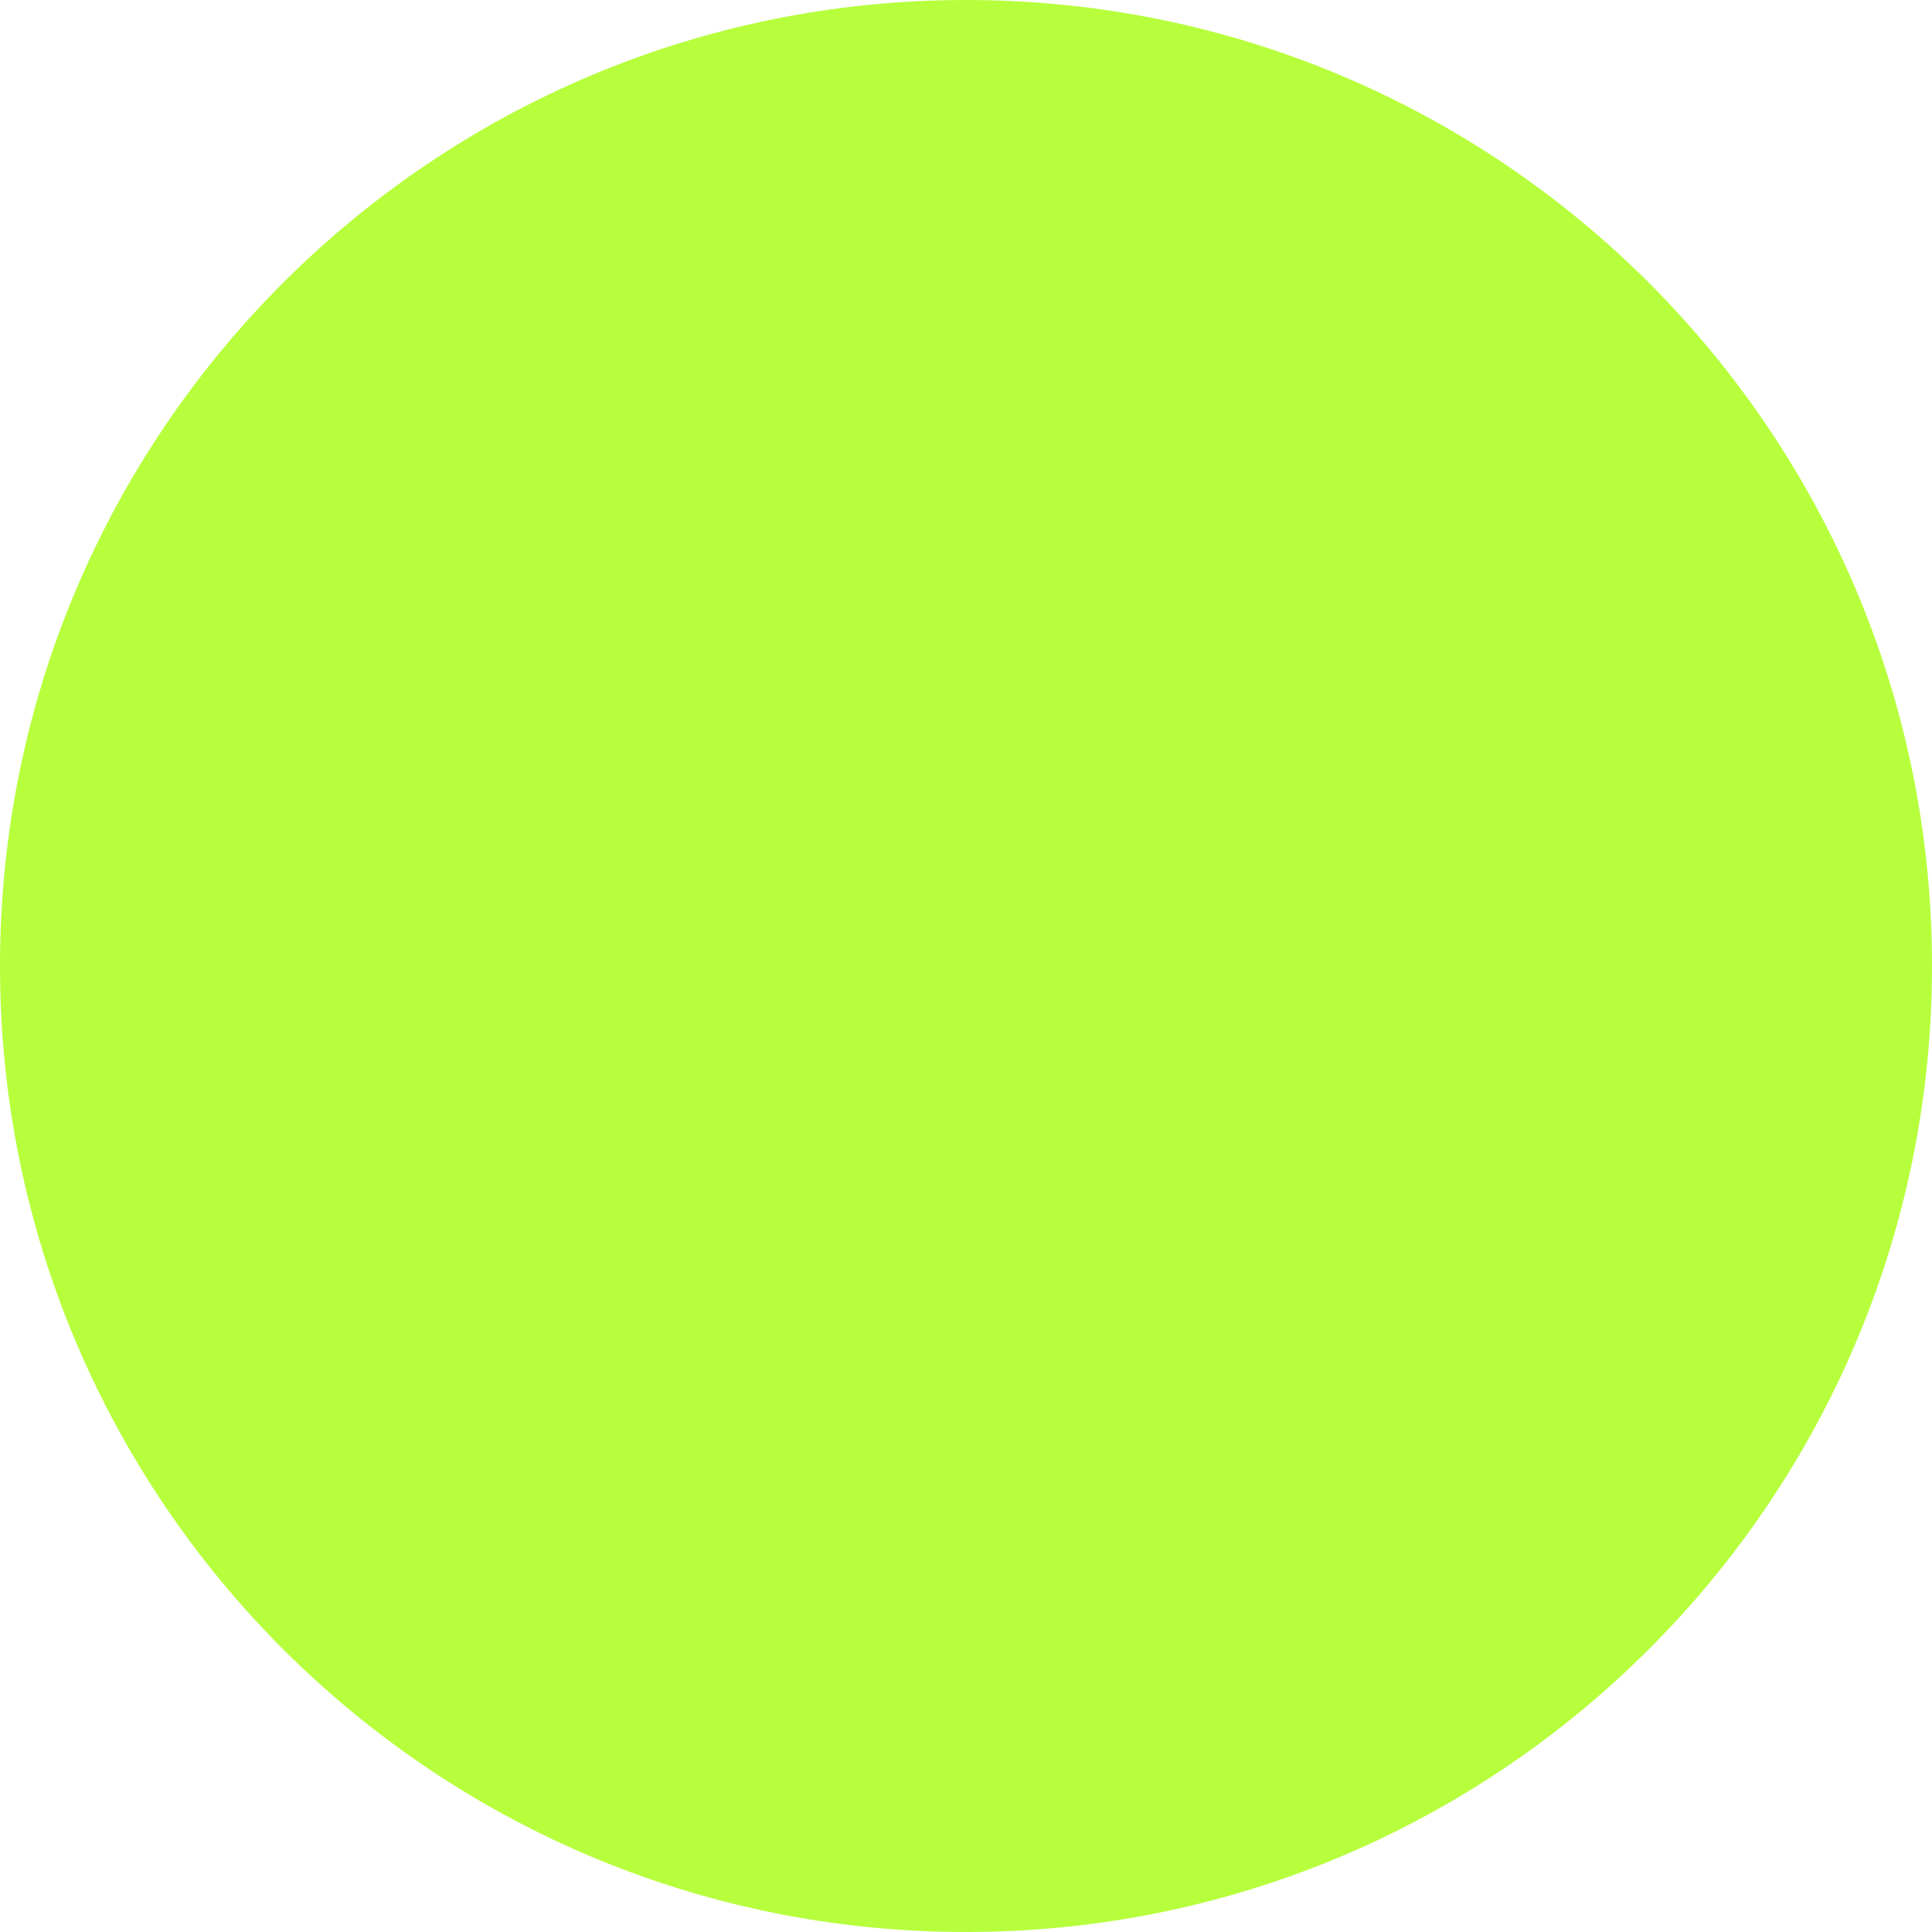
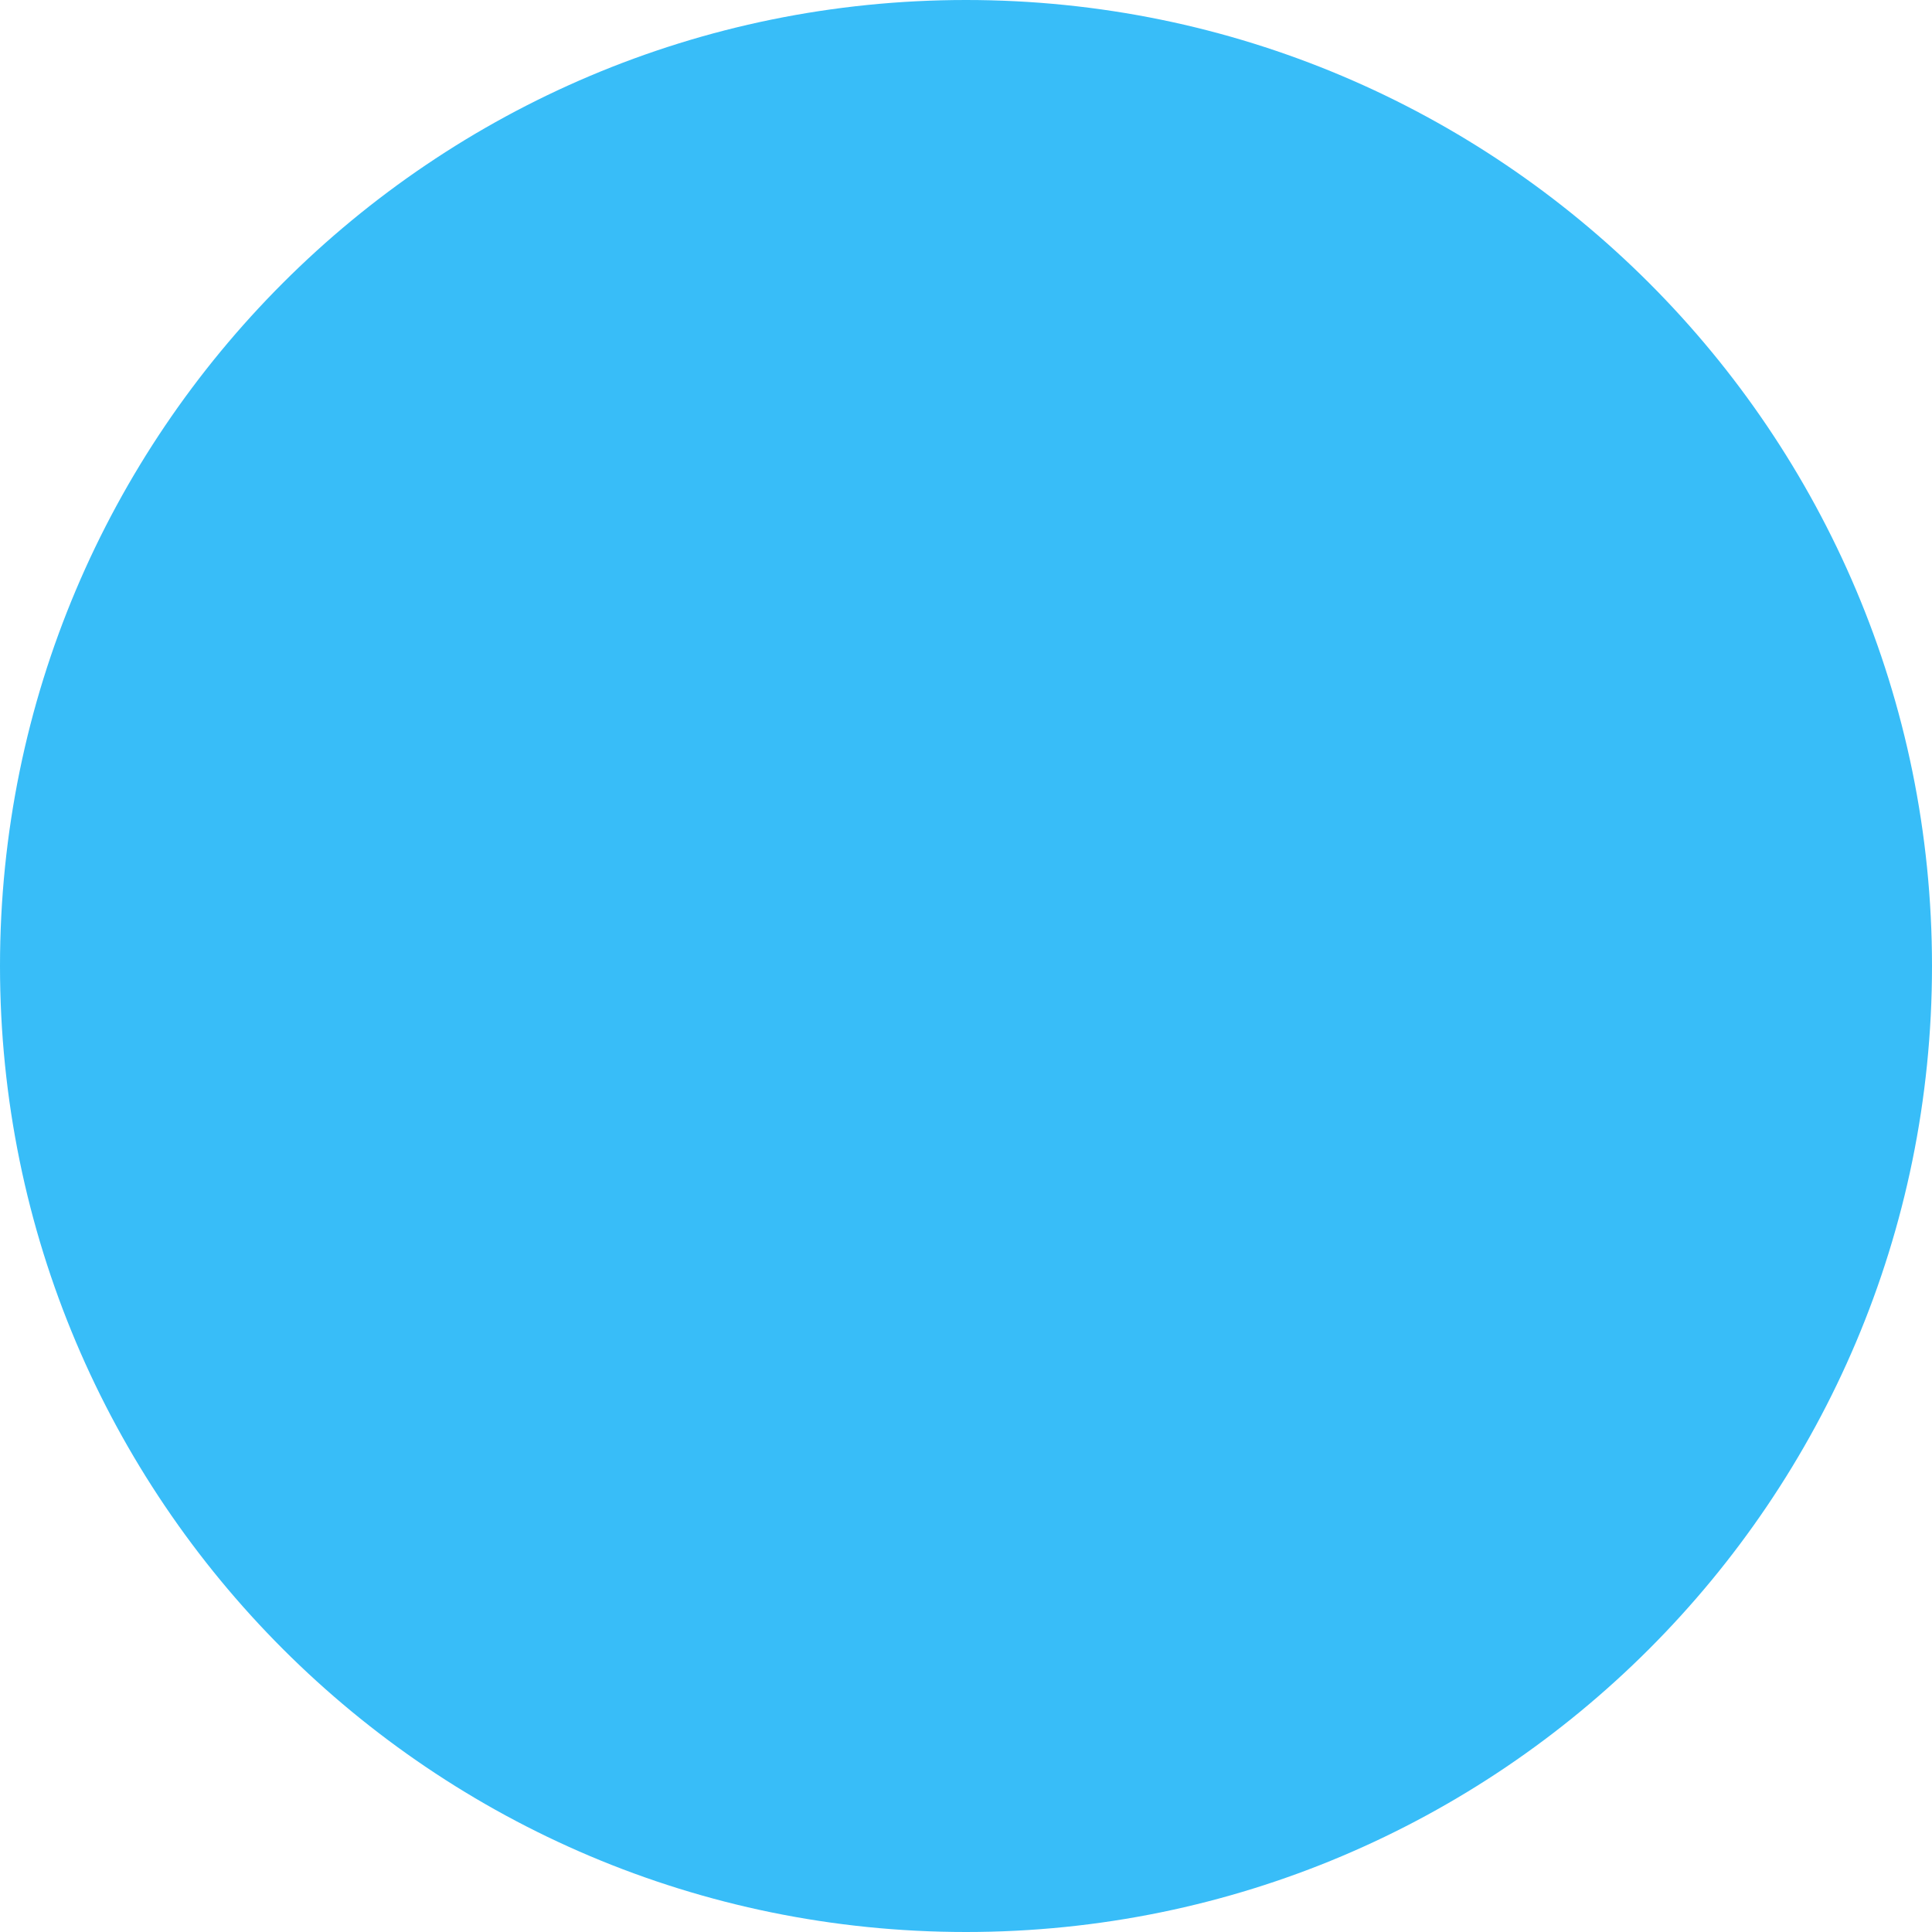
<svg xmlns="http://www.w3.org/2000/svg" preserveAspectRatio="none" overflow="visible" style="display: block;" width="6" height="6" viewBox="0 0 6 6" fill="none">
-   <circle id="State dot" cx="3" cy="3" r="3" fill="#B7FF3C" />
+   <circle id="State dot" cx="3" cy="3" r="3" fill="#38BDF8" />
</svg>
